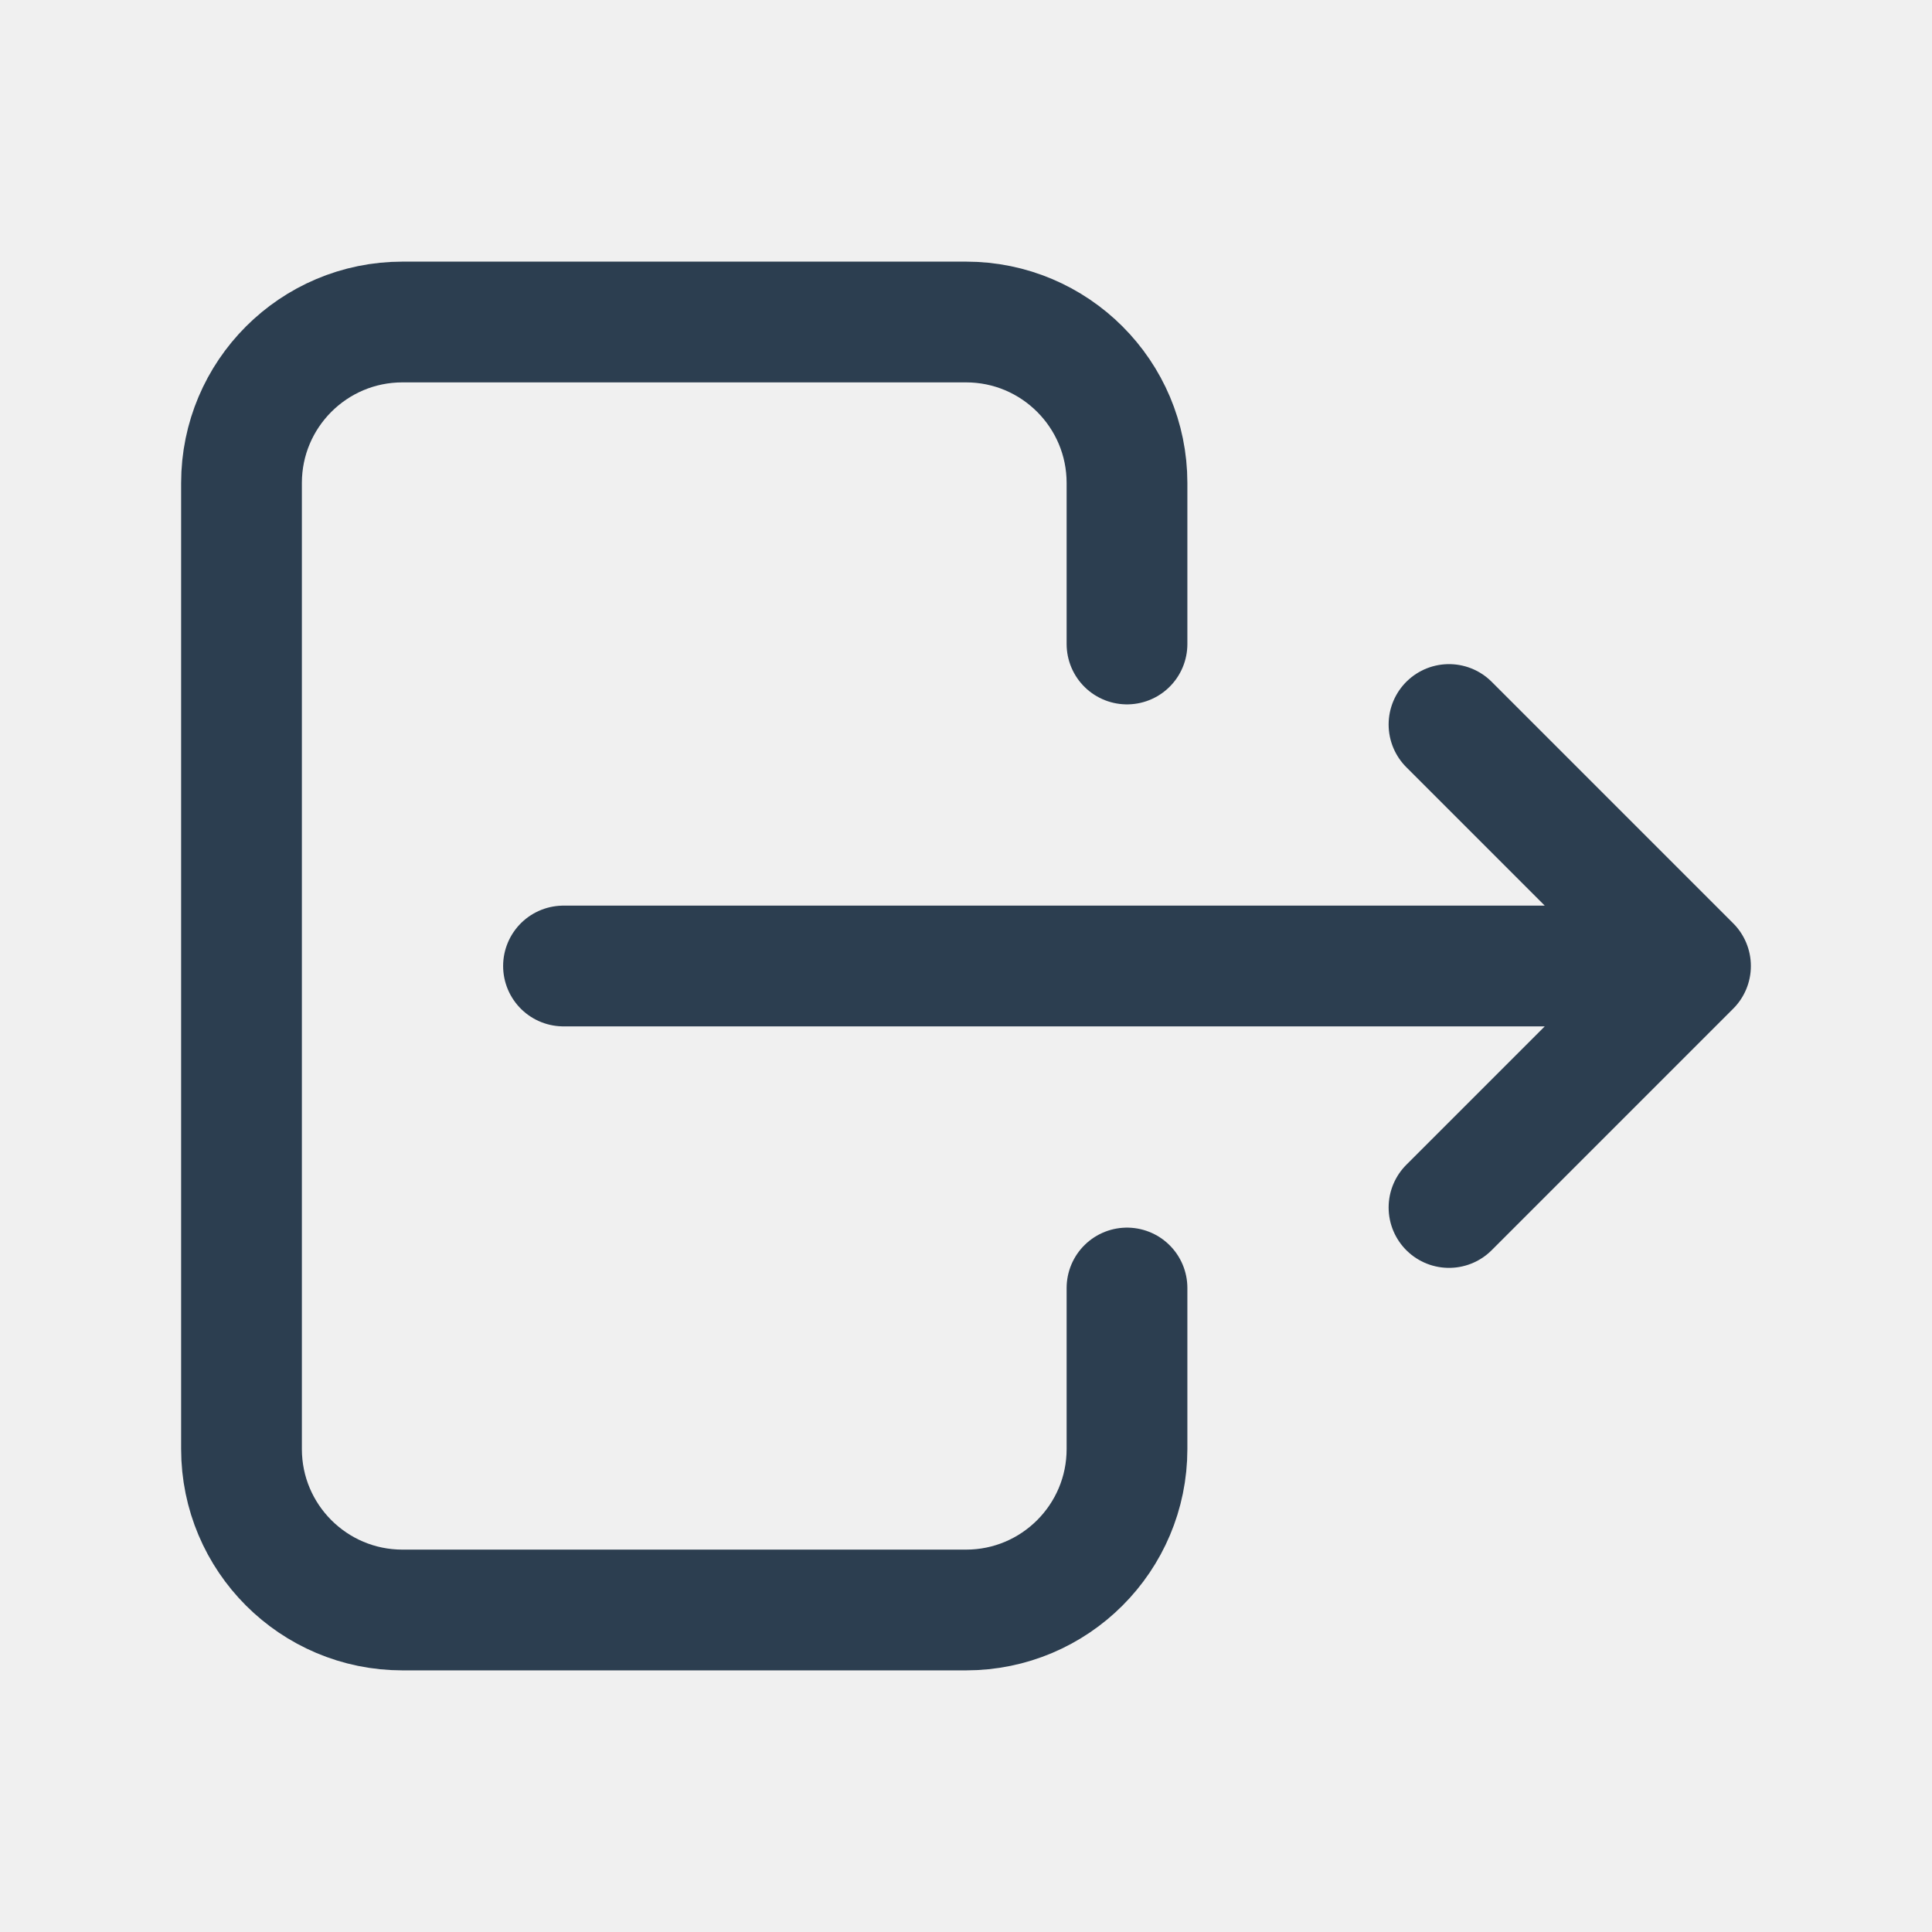
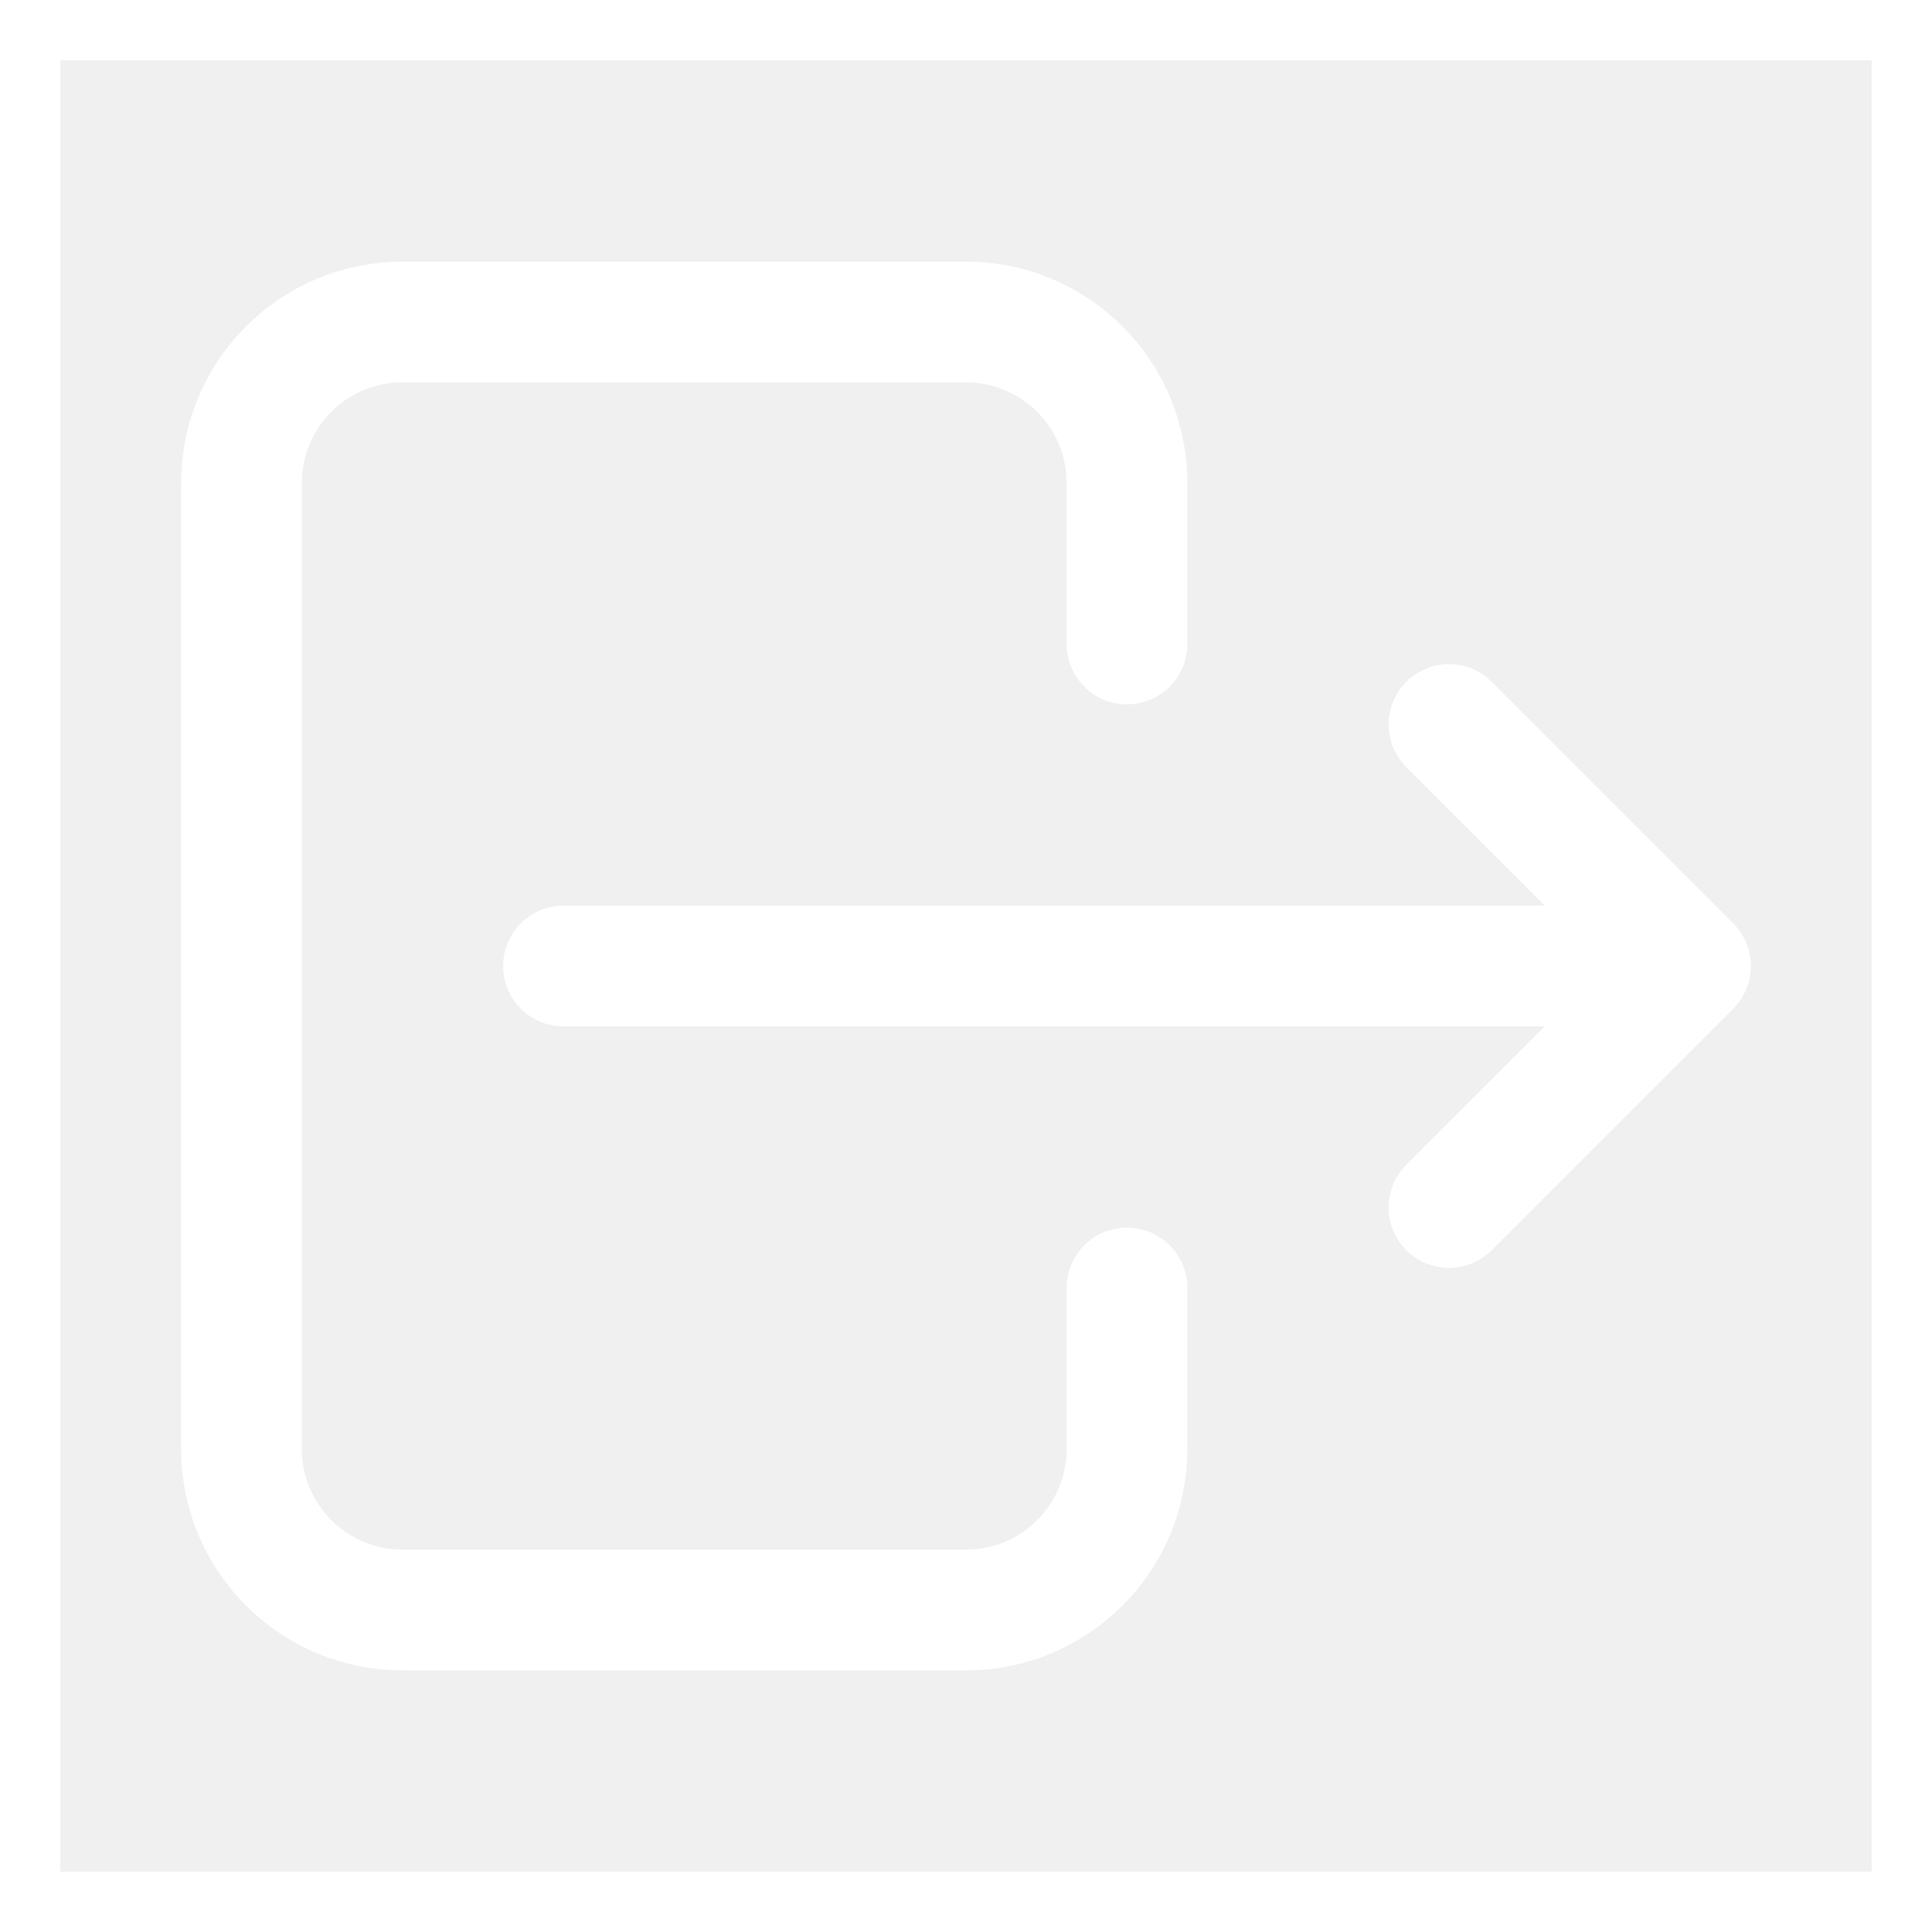
- <svg xmlns="http://www.w3.org/2000/svg" class="icon icon-tabler icon-tabler-logout" width="44" height="44" viewBox="0 0 24 24" stroke-width="1.5" stroke="#2c3e50" fill="none" stroke-linecap="round" stroke-linejoin="round">
-   <path stroke="none" d="M0 0h24v24H0z" fill="none" />
+ <svg xmlns="http://www.w3.org/2000/svg" class="icon icon-tabler icon-tabler-logout" width="44" height="44" viewBox="0 0 24 24" stroke-width="1.5" stroke="#fff" fill="none" stroke-linecap="round" stroke-linejoin="round">
+   <path stroke="white" d="M0 0h24v24H0z" fill="none" />
  <path d="M14 8v-2a2 2 0 0 0 -2 -2h-7a2 2 0 0 0 -2 2v12a2 2 0 0 0 2 2h7a2 2 0 0 0 2 -2v-2" />
  <path d="M7 12h14l-3 -3m0 6l3 -3" />
</svg>
